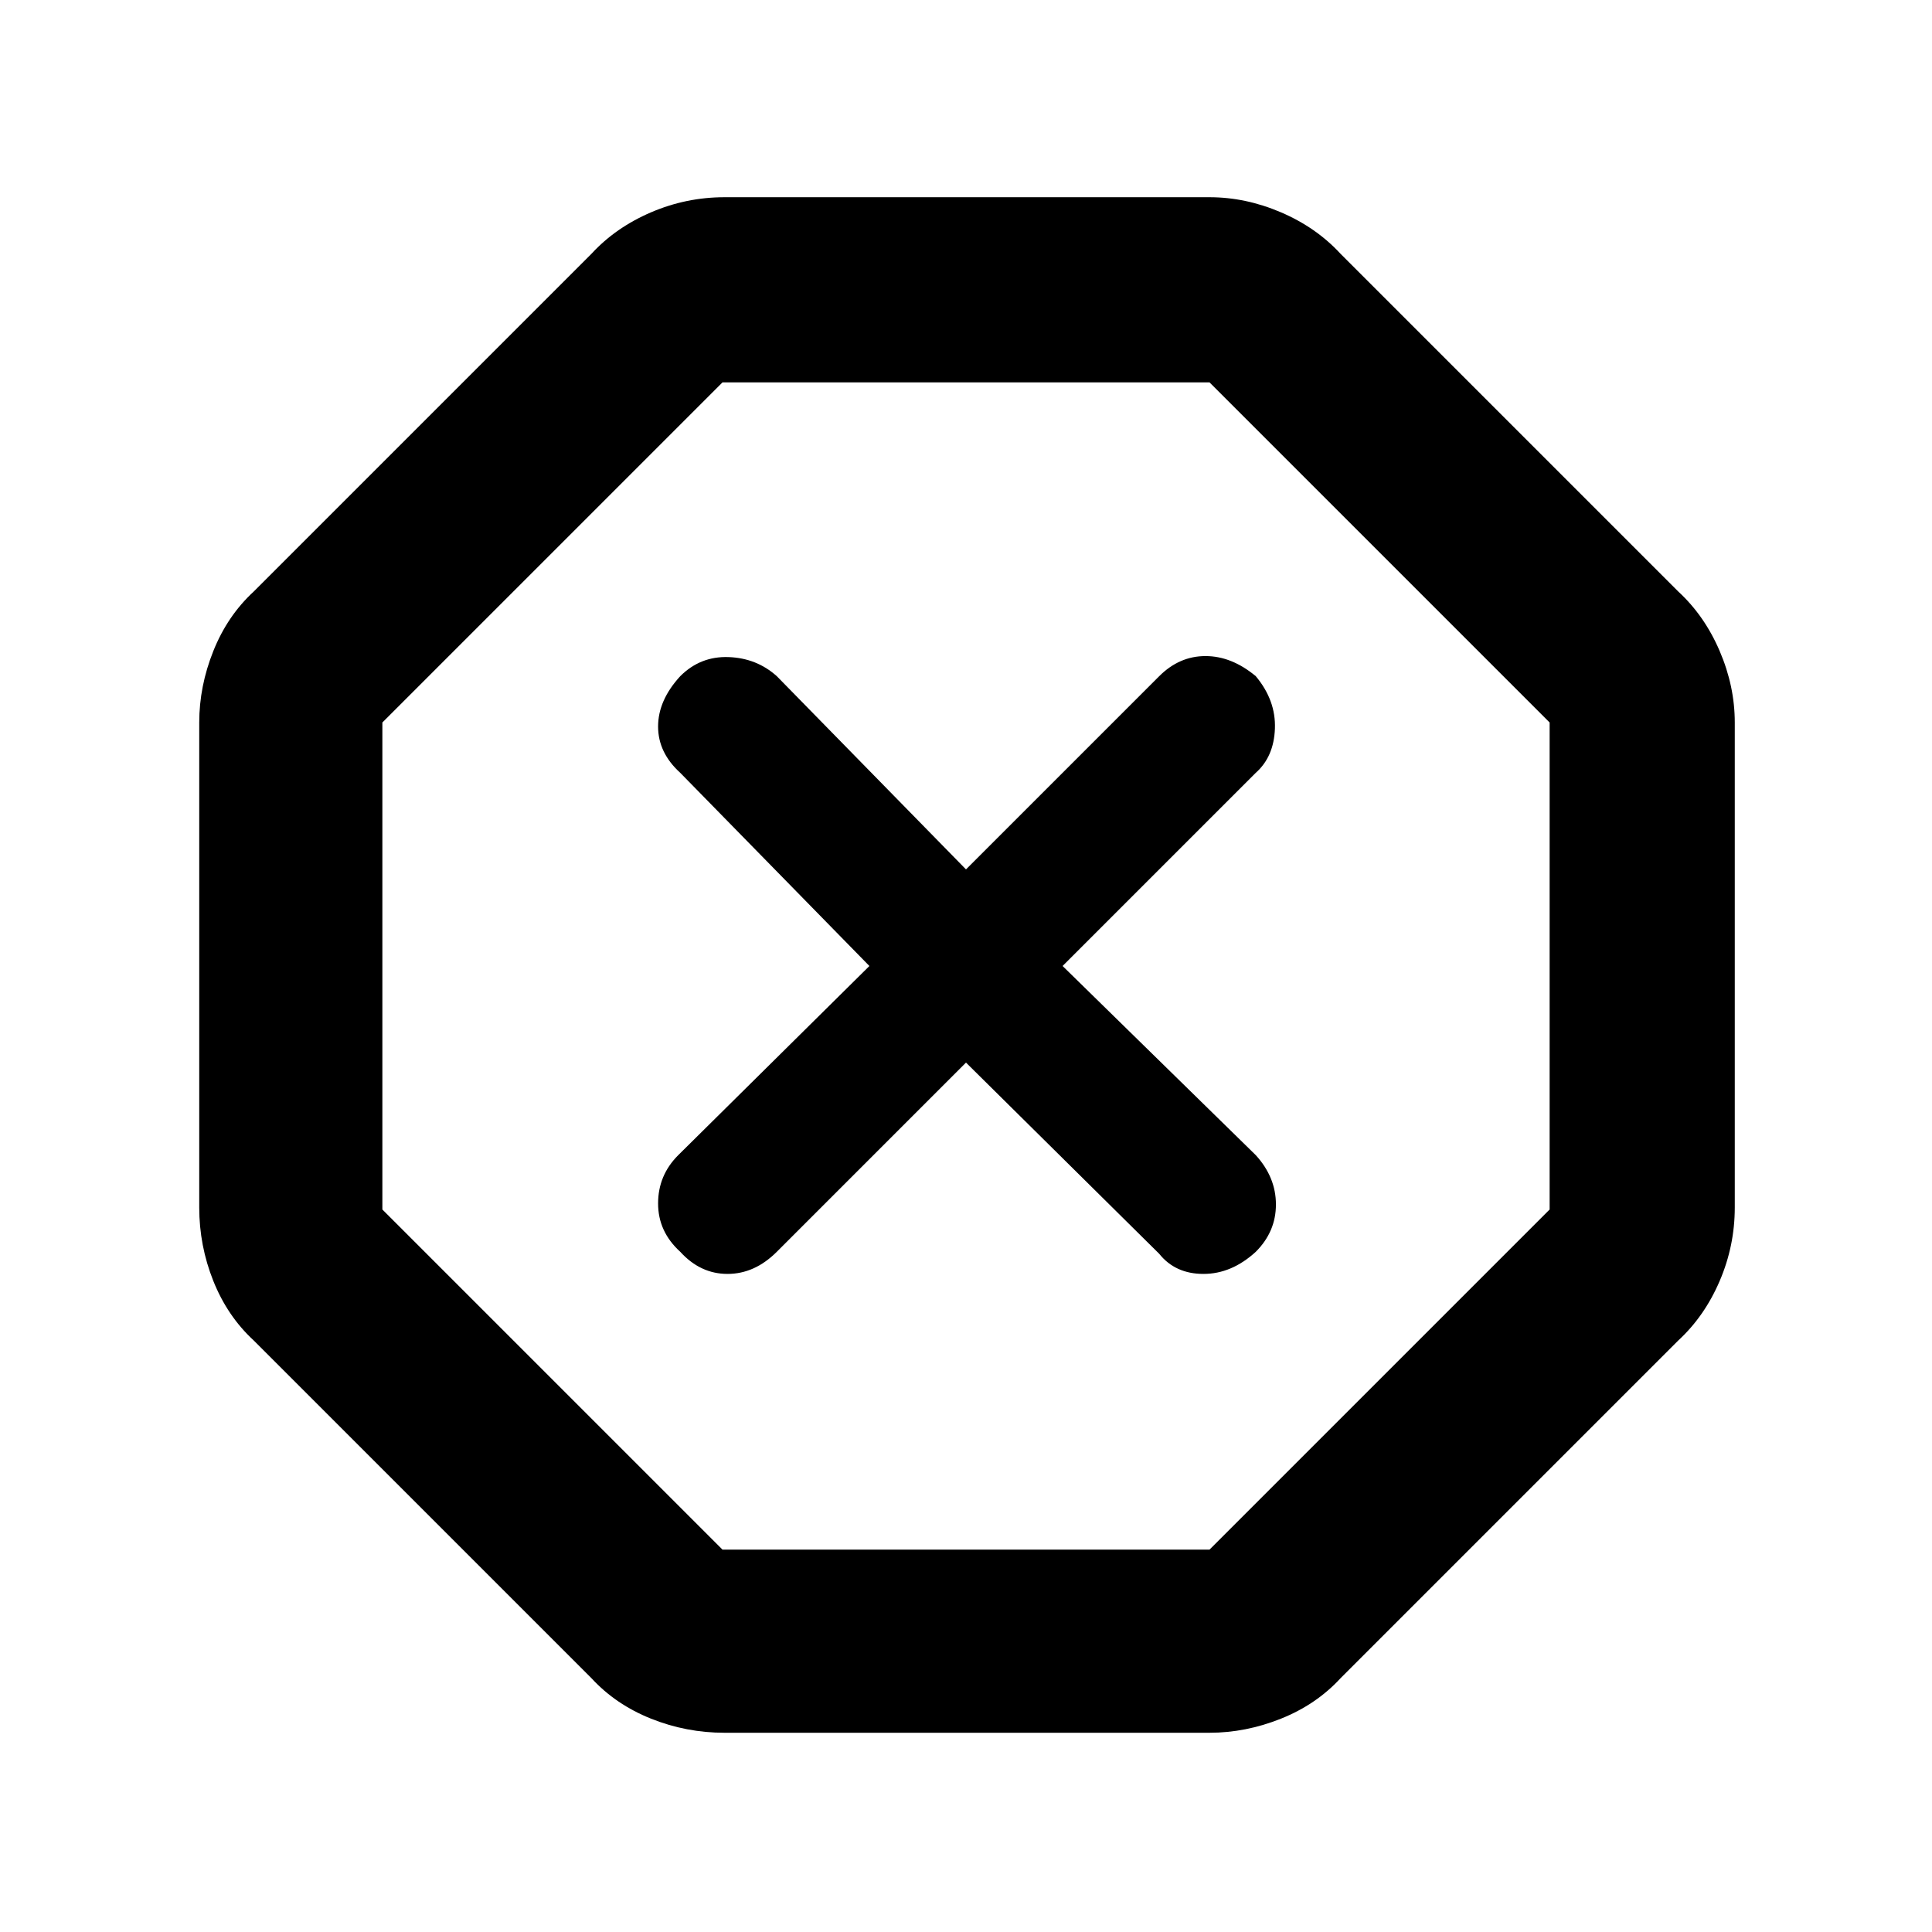
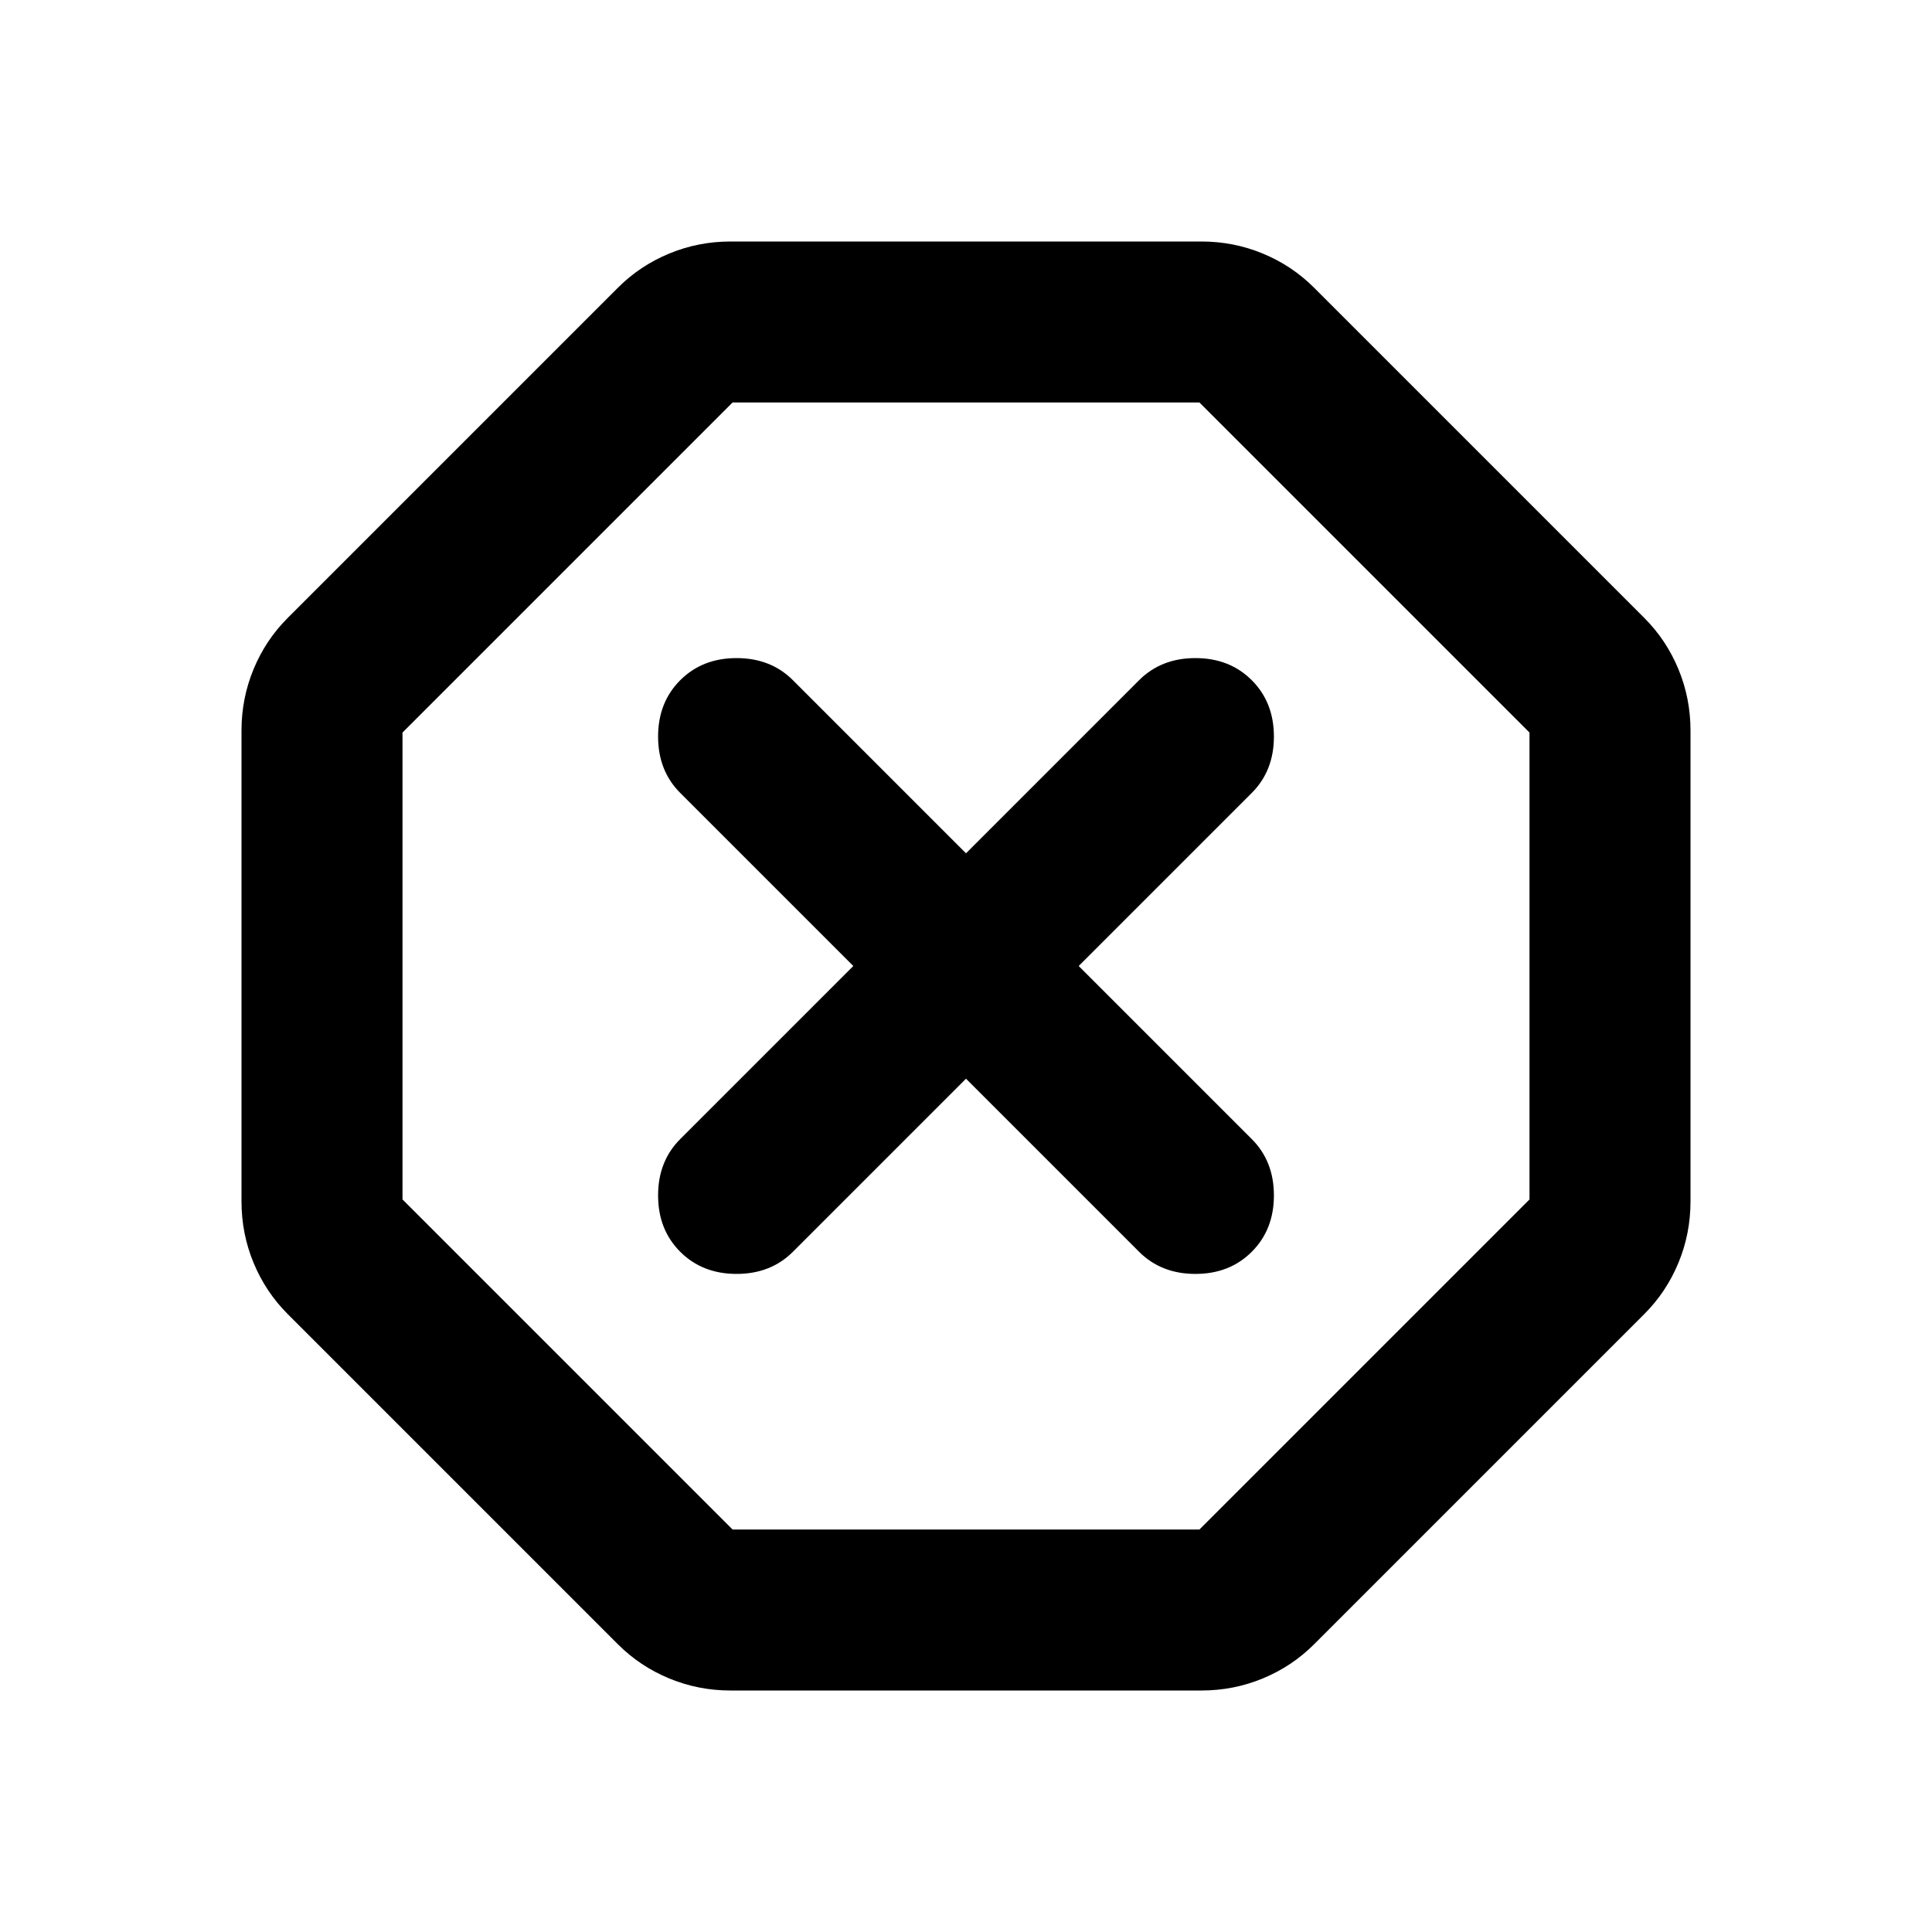
- <svg xmlns="http://www.w3.org/2000/svg" height="48" viewBox="0 96 960 960" width="48">
-   <path d="M360 957q-19 0-36.5-7T294 930L126 762q-13-12-20-29.5T99 696V455q0-18 7-35.5t20-29.5l168-168q12-13 29.5-20.5T360 194h241q18 0 35.5 7.5T666 222l168 168q13 12 20.5 29.5T862 455v241q0 19-7.5 36.5T834 762L666 930q-12 13-29.5 20t-35.5 7H360Zm-1-91h242l169-169V455L601 286H359L190 455v242l169 169Zm121-242 96 95q8 10 22 10t26-11q10-10 10-23.5T624 670l-96-94 96-96q9-8 9.5-22t-9.5-26q-12-10-25-10t-23 10l-96 96-94-96q-10-9-24-9.5t-24 9.5q-11 12-11 25t11 23l94 96-95 94q-10 10-10 24t11 24q10 11 23.5 11t24.5-11l94-94Zm0-48Z" />
+ <svg xmlns="http://www.w3.org/2000/svg" height="24" viewBox="0 -960 960 960" width="24">
+   <path d="m363-120q-16 0-30.5-6t-25.5-17l-164-164q-11-11-17-25.5t-6-30.5v-234q0-16 6-30.5t17-25.5l164-164q11-11 25.5-17t30.5-6h234q16 0 30.5 6t25.5 17l164 164q11 11 17 25.5t6 30.5v234q0 16-6 30.5t-17 25.5l-164 164q-11 11-25.5 17t-30.5 6zm1-80h232l164-164v-232l-164-164h-232l-164 164v232zm116-224 86 86q11 11 28 11t28-11q11-11 11-28t-11-28l-86-86 86-86q11-11 11-28t-11-28q-11-11-28-11t-28 11l-86 86-86-86q-11-11-28-11t-28 11q-11 11-11 28t11 28l86 86-86 86q-11 11-11 28t11 28q11 11 28 11t28-11z" />
</svg>
